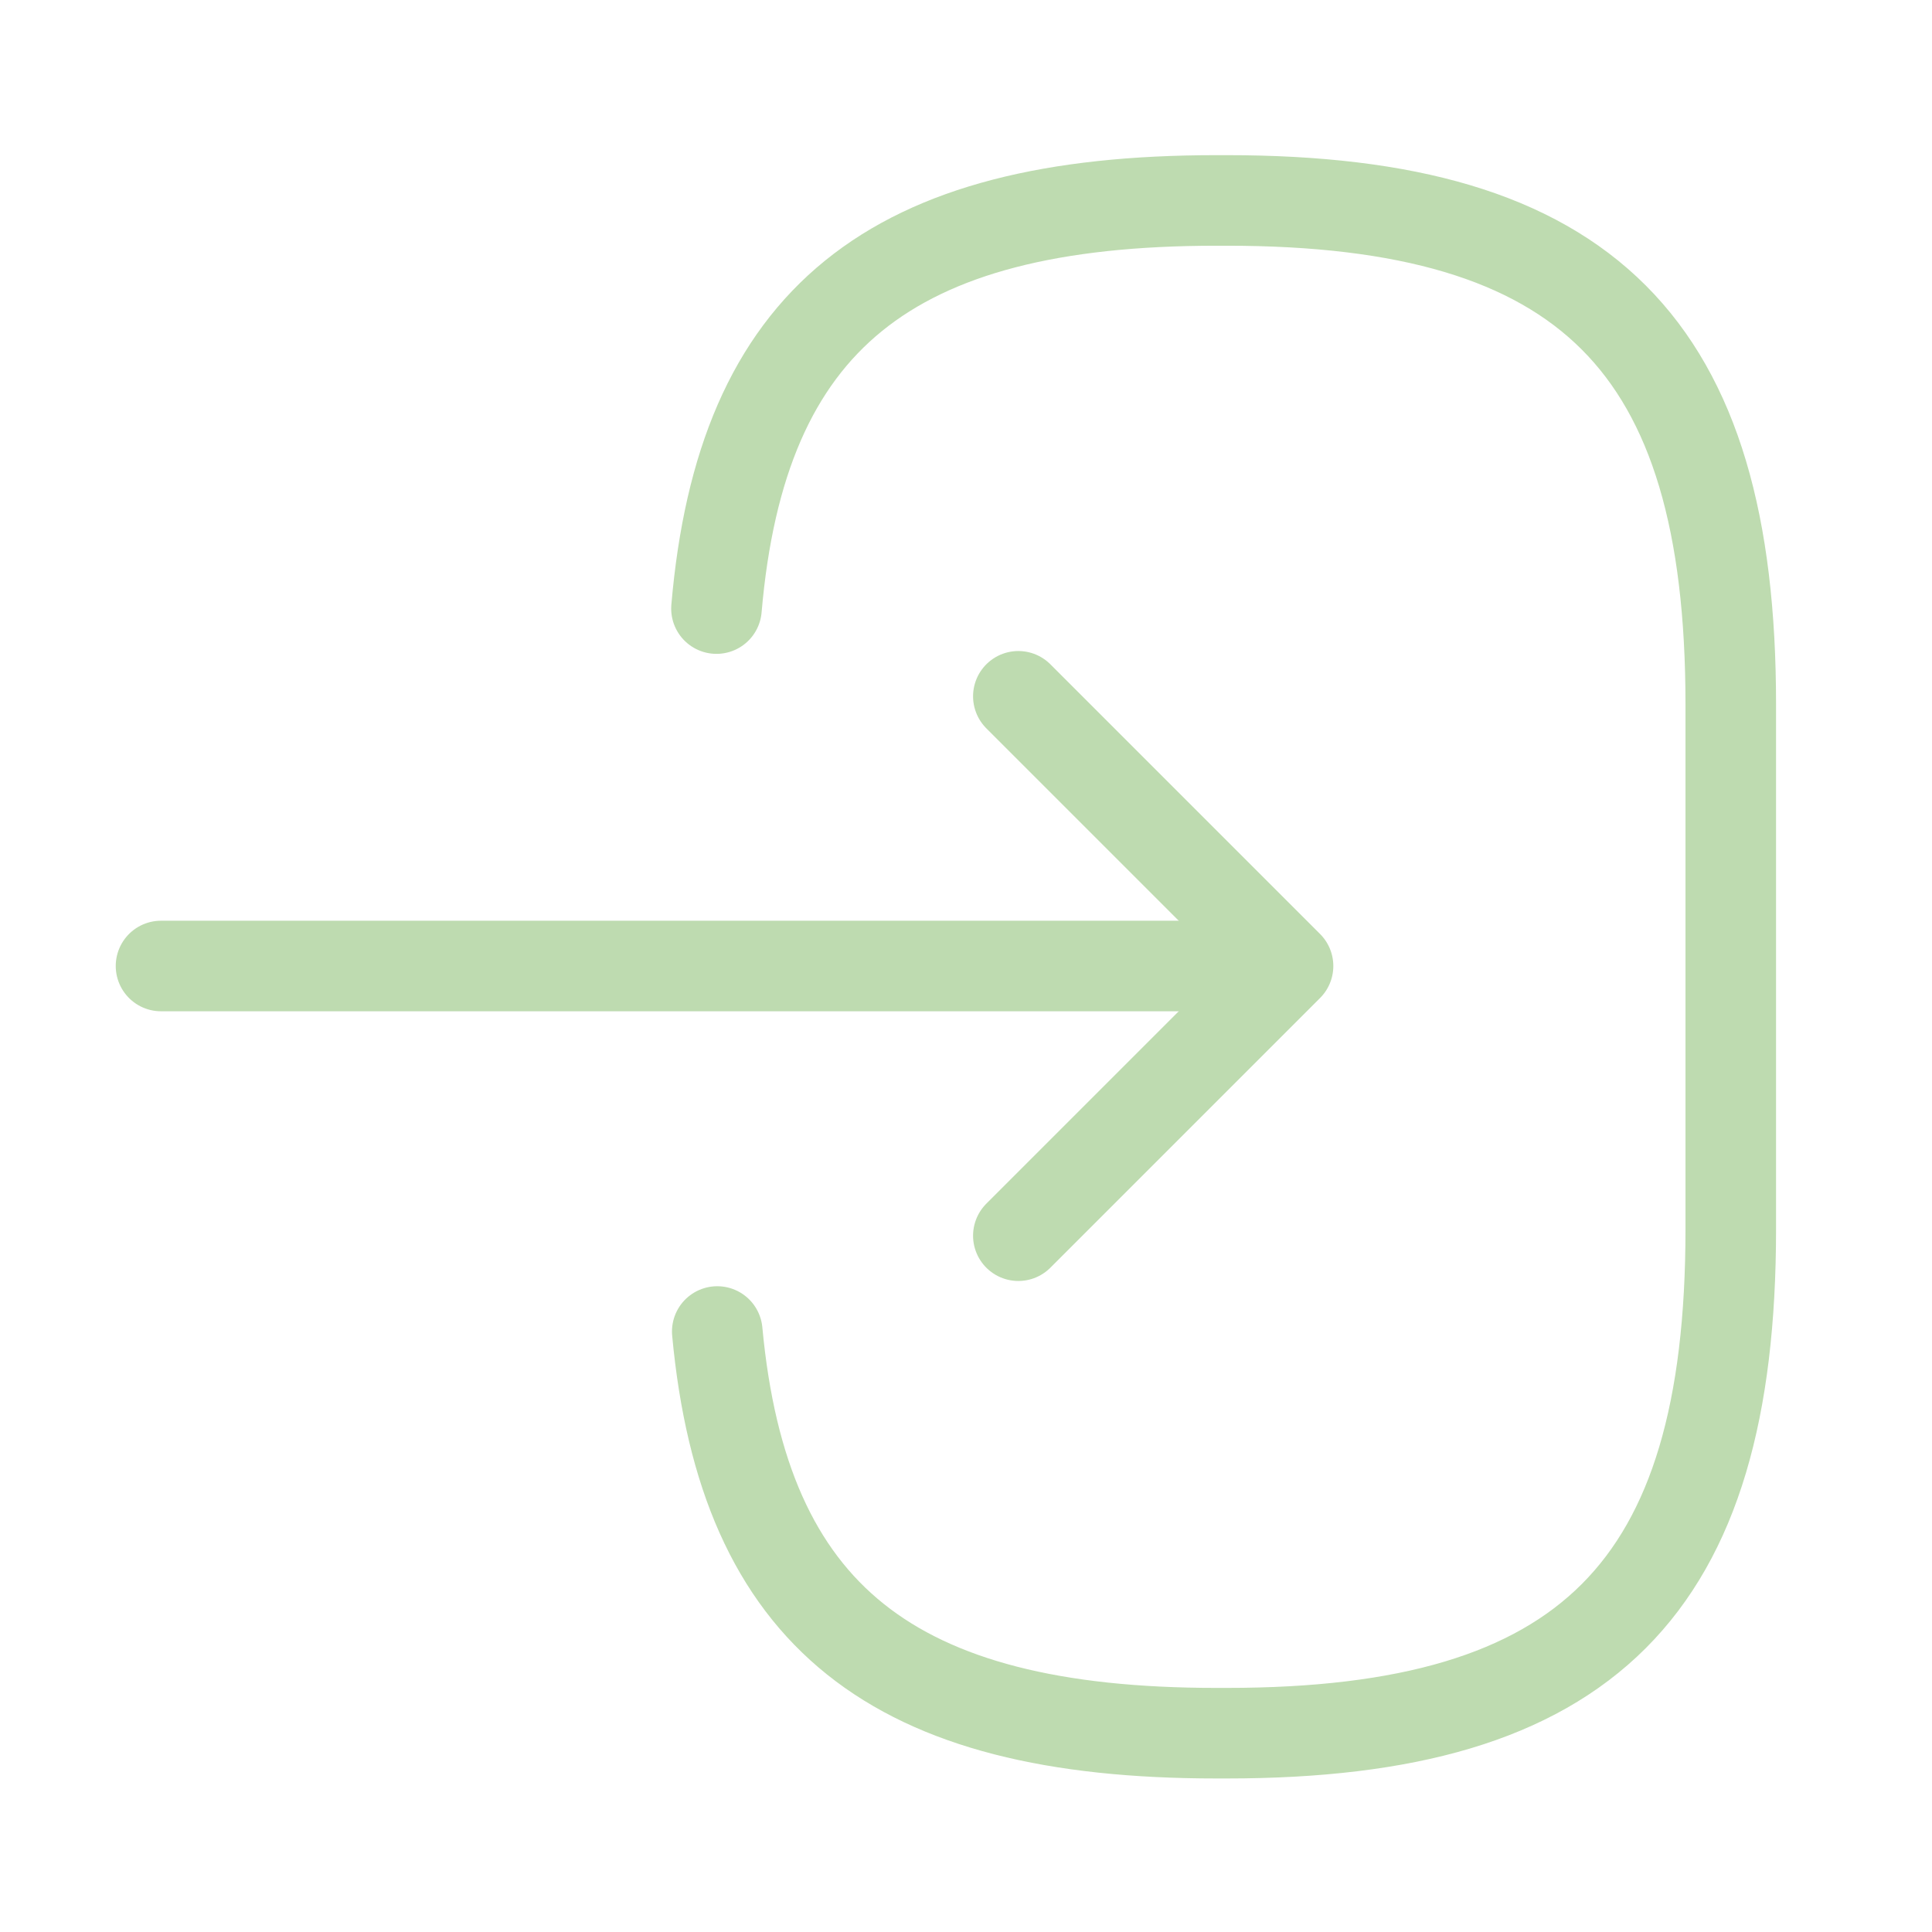
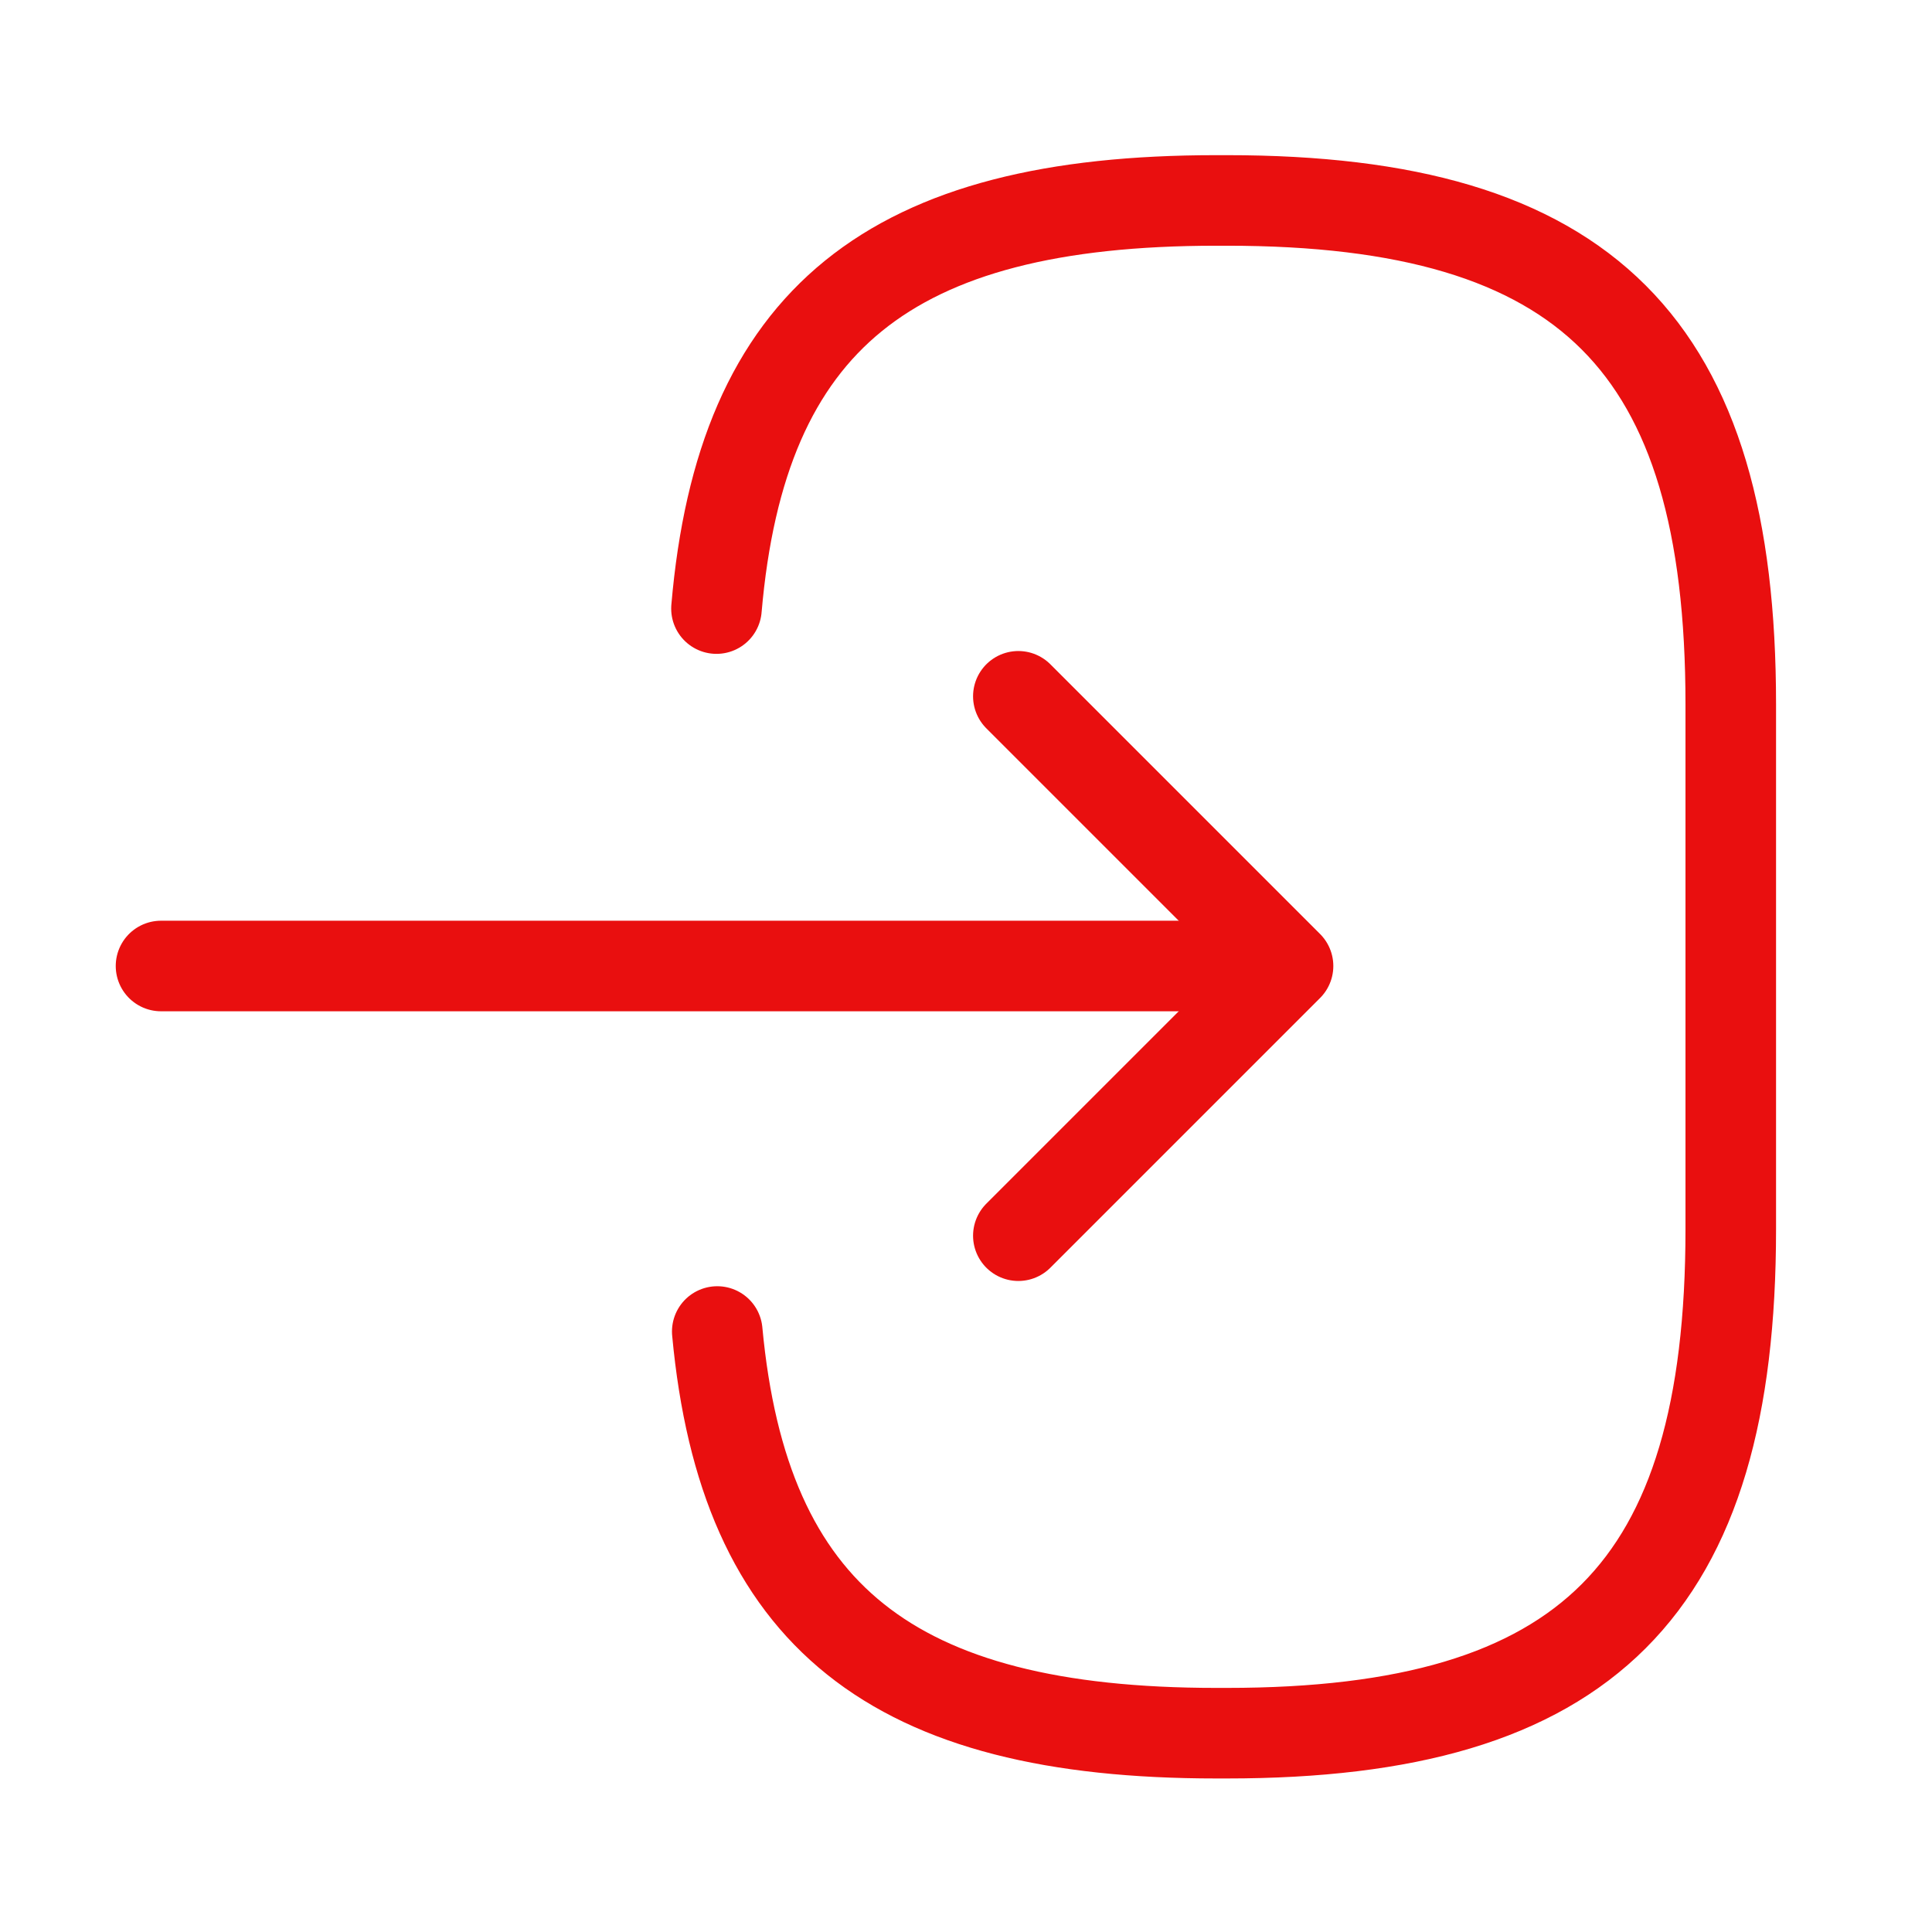
<svg xmlns="http://www.w3.org/2000/svg" version="1.1" width="32" height="32" viewBox="0 0 32 32">
-   <path fill="none" stroke="#bedbb0" stroke-linejoin="round" stroke-linecap="round" stroke-miterlimit="4" stroke-width="1.5" d="M11.867 10.080c0.413-4.8 2.88-6.76 8.28-6.76h0.173c5.96 0 8.347 2.387 8.347 8.347v8.693c0 5.96-2.387 8.347-8.347 8.347h-0.173c-5.36 0-7.827-1.933-8.267-6.653" />
-   <path fill="none" stroke="#bedbb0" stroke-linejoin="round" stroke-linecap="round" stroke-miterlimit="4" stroke-width="1.5" d="M2.667 16h17.173" />
-   <path fill="none" stroke="#bedbb0" stroke-linejoin="round" stroke-linecap="round" stroke-miterlimit="4" stroke-width="1.5" d="M16.867 11.533l4.467 4.467-4.467 4.467" />
+   <path fill="none" stroke="#e90f0f" stroke-linejoin="round" stroke-linecap="round" stroke-miterlimit="4" stroke-width="1.5" d="M11.867 10.080c0.413-4.8 2.88-6.76 8.28-6.76h0.173c5.96 0 8.347 2.387 8.347 8.347v8.693c0 5.96-2.387 8.347-8.347 8.347h-0.173c-5.36 0-7.827-1.933-8.267-6.653" />
+   <path fill="none" stroke="#e90f0f" stroke-linejoin="round" stroke-linecap="round" stroke-miterlimit="4" stroke-width="1.5" d="M2.667 16h17.173" />
+   <path fill="none" stroke="#e90f0f" stroke-linejoin="round" stroke-linecap="round" stroke-miterlimit="4" stroke-width="1.5" d="M16.867 11.533l4.467 4.467-4.467 4.467" />
</svg>
